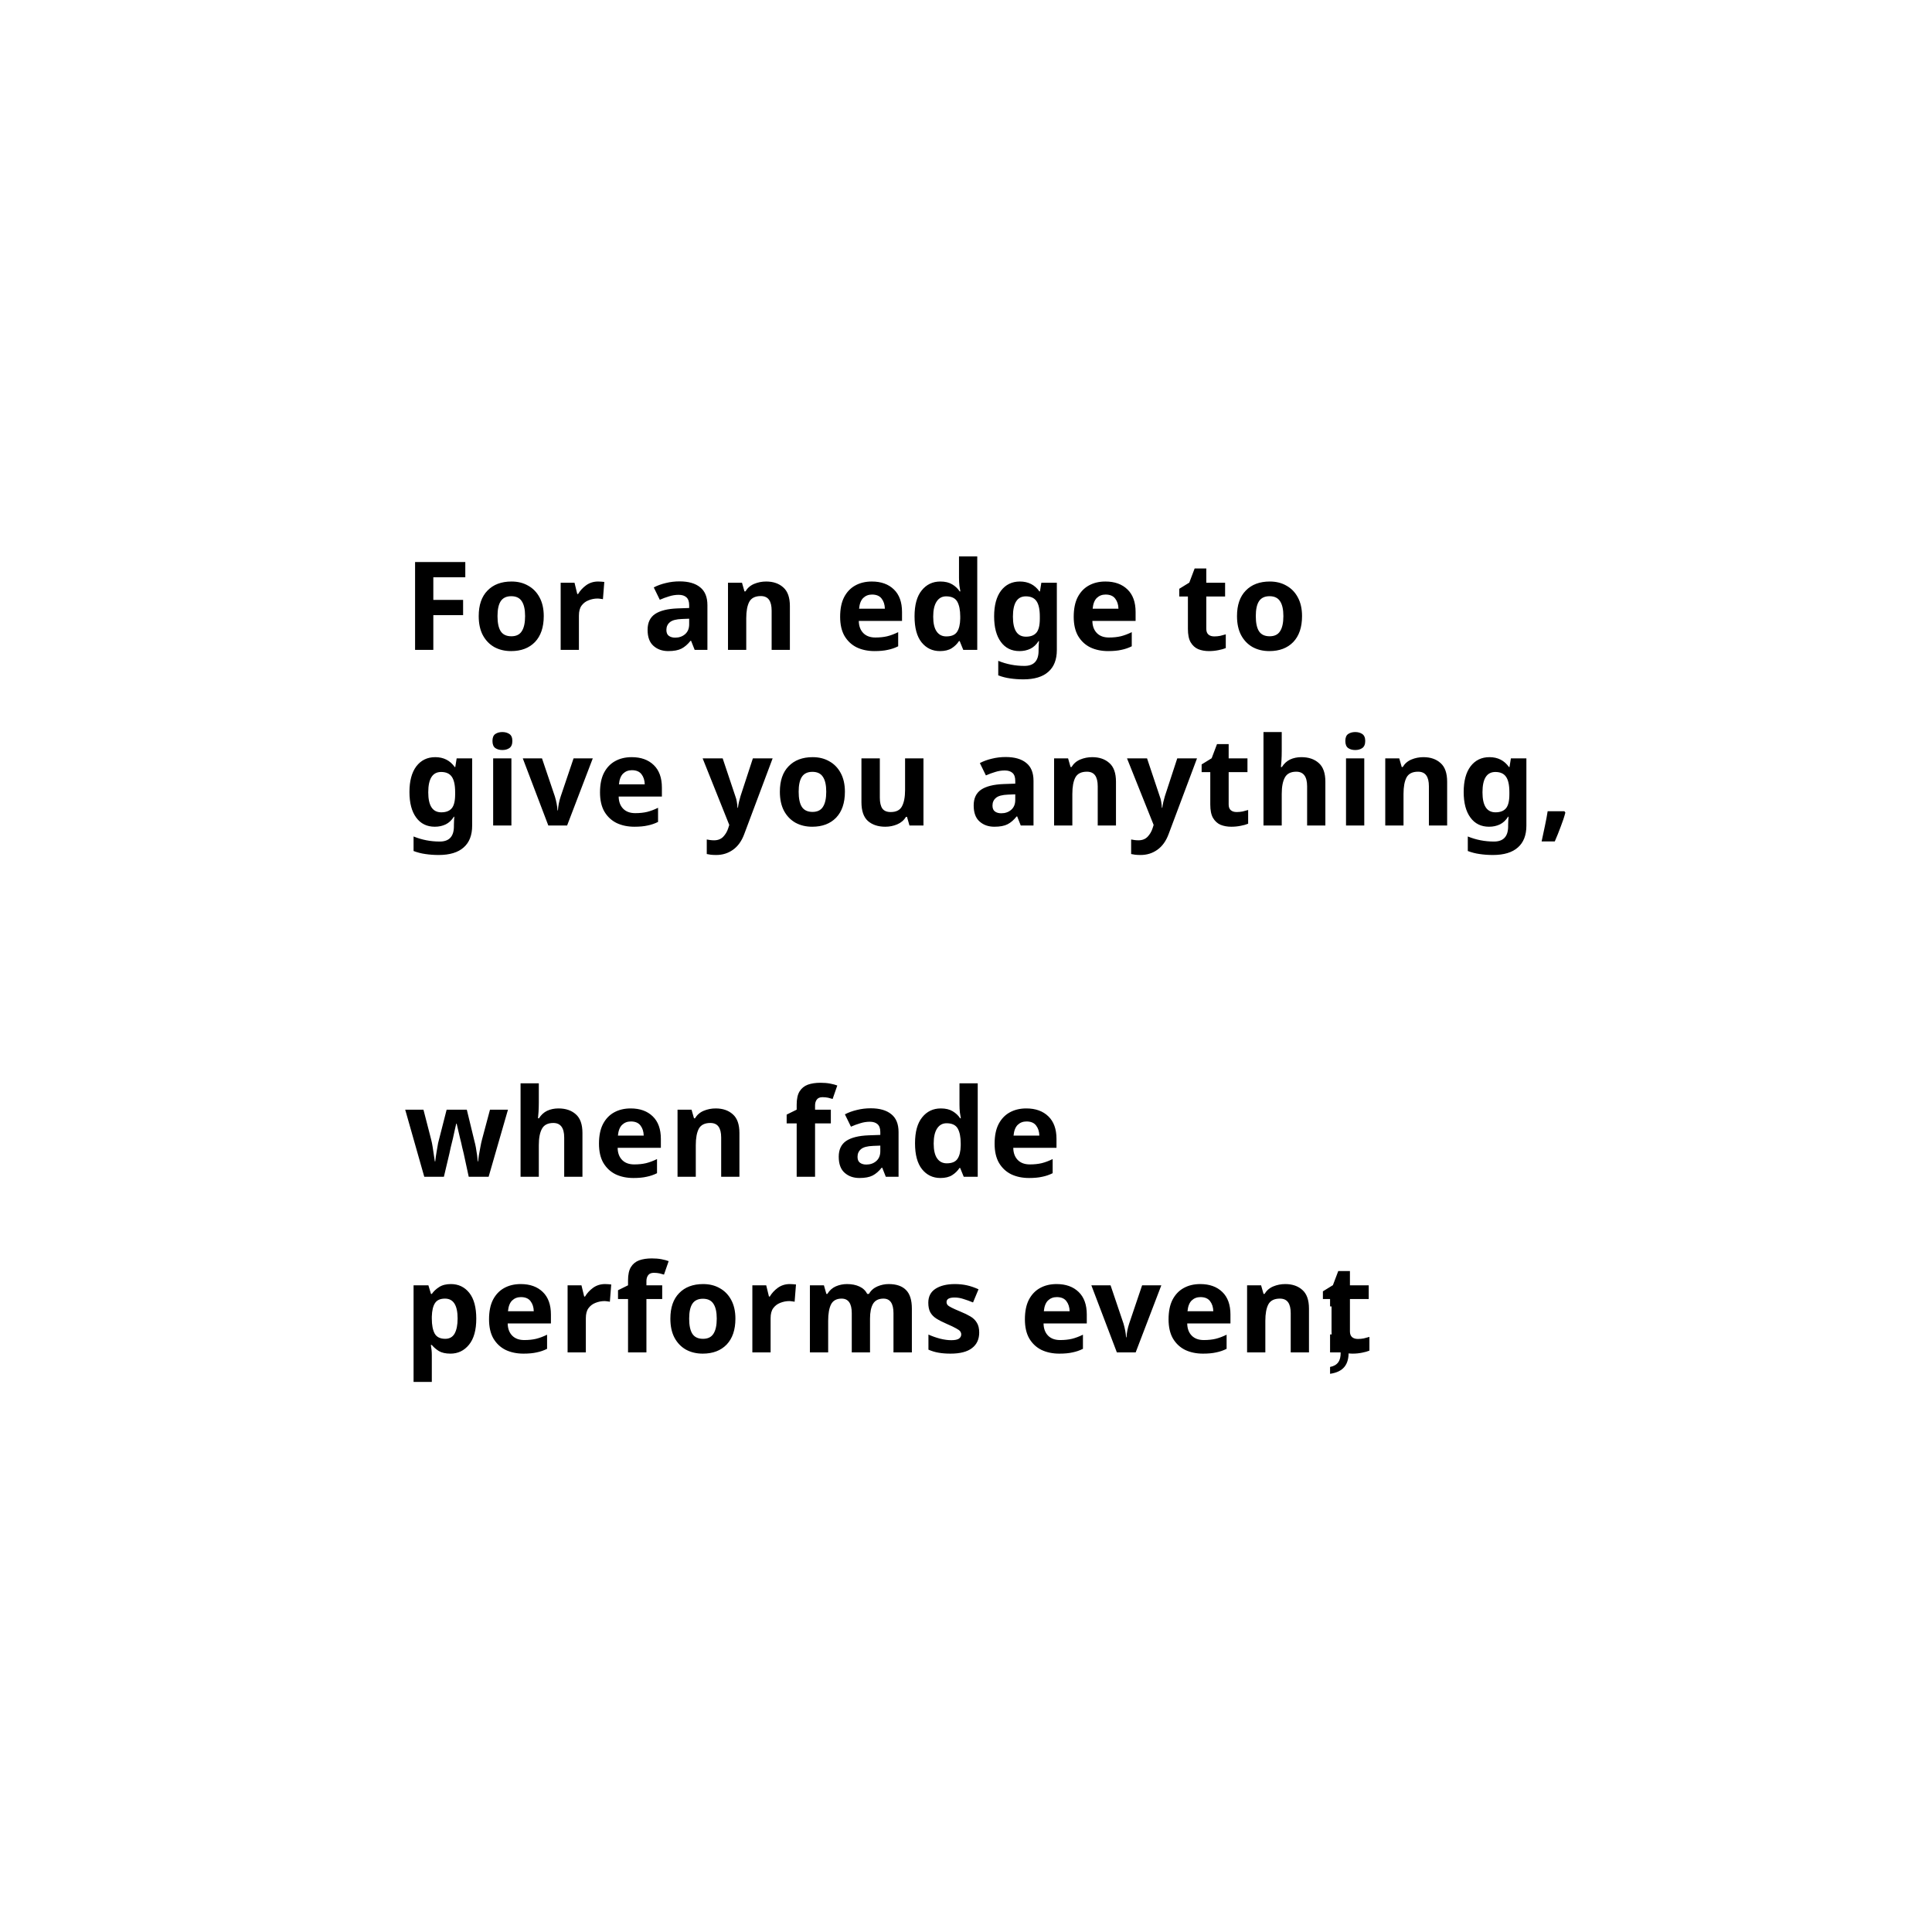
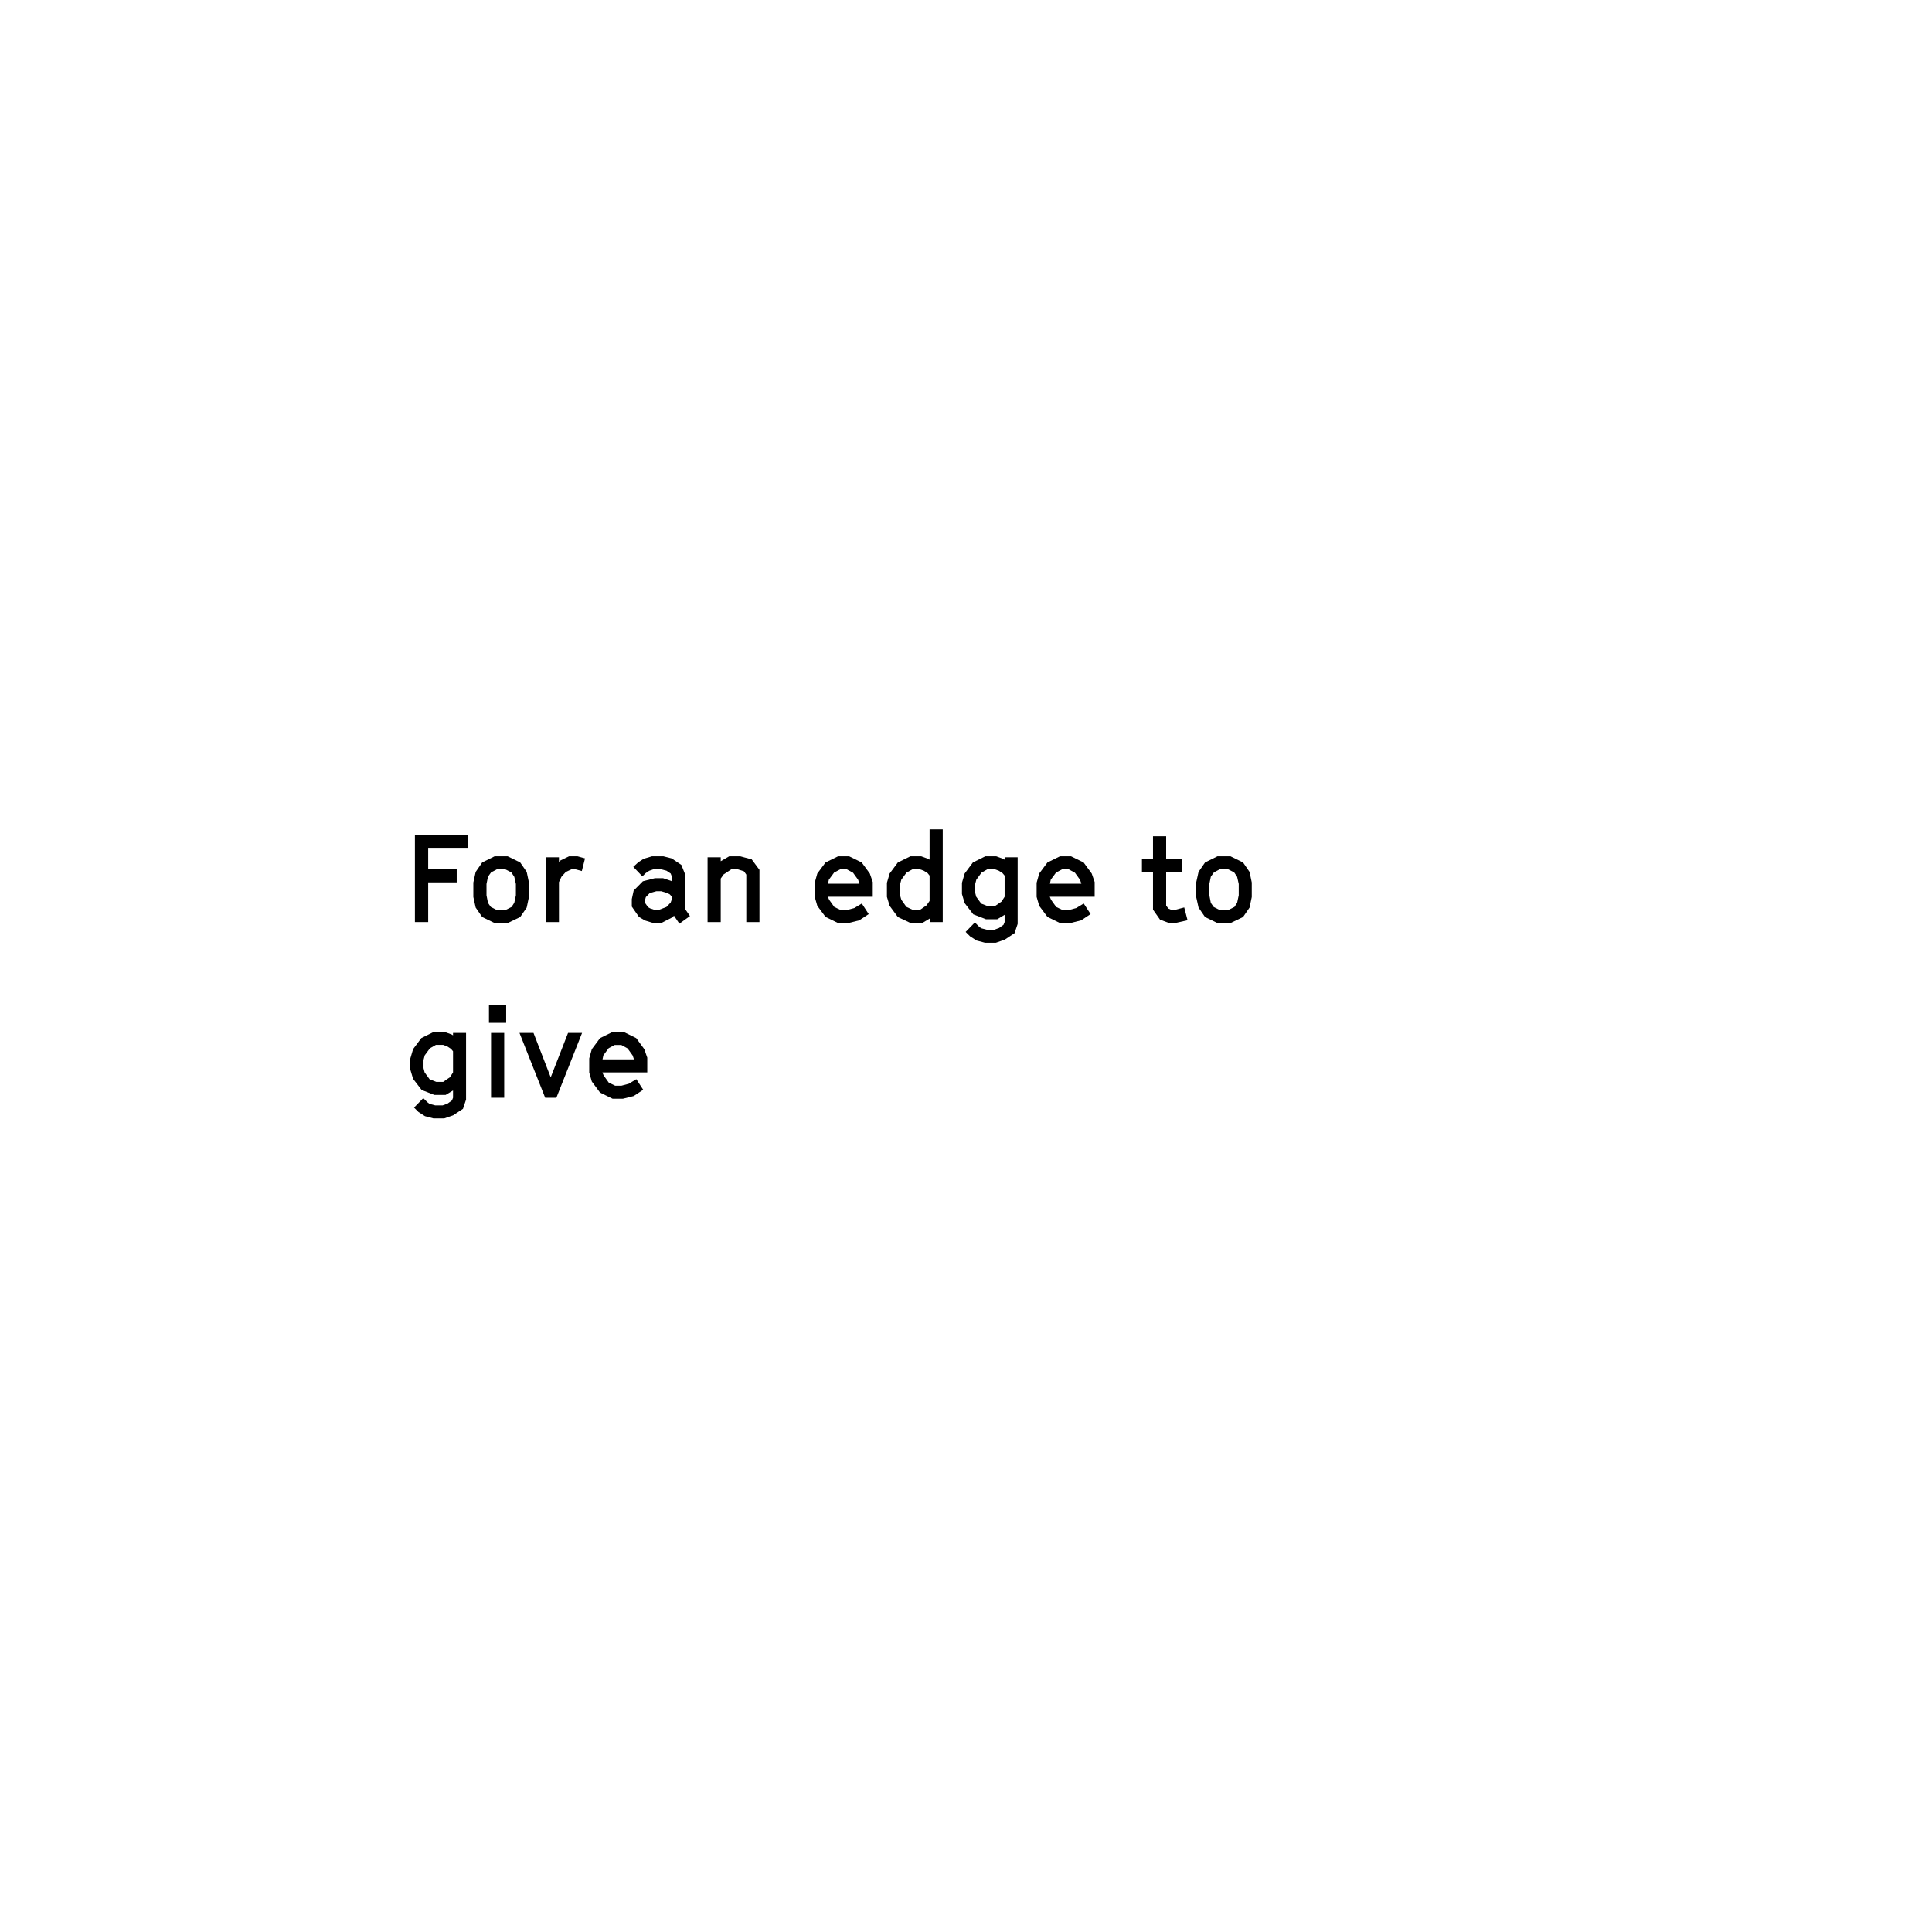
<svg xmlns="http://www.w3.org/2000/svg" xmlns:xlink="http://www.w3.org/1999/xlink" width="220px" height="220px" viewBox="0 0 220 220" version="1.1">
  <defs>
    <path d="M0,0 L220,0 L220,220 L0,220 L0,0 Z" id="path-1" />
  </defs>
-   <g id="square-2-copy-14" stroke="none" fill="none" xlink:href="#path-1" font-family="GTCinetypeTrial-Bd, GT Cinetype Trial" font-size="14" font-weight="bold" letter-spacing="0.2" line-spacing="20">
-     <text id="For-an-edge-to-give" fill="#000000">
-       <tspan x="46" y="74">For an edge to </tspan>
-       <tspan x="46" y="94">give you anything, </tspan>
-       <tspan x="46" y="114" />
-       <tspan x="46" y="134">when fade </tspan>
-       <tspan x="46" y="154">performs event</tspan>
-       <tspan x="149.88" y="154" font-family="Helvetica-Bold, Helvetica">;</tspan>
-       <tspan x="154.742" y="154"> </tspan>
-     </text>
+   <g id="square-2-copy-17" stroke="none" fill="none" xlink:href="#path-1" fill-rule="evenodd" stroke-width="1">
+     <g id="For-an-edge-to-give" transform="translate(46, 90)" fill="#000000">
+       <polygon id="Path" fill-rule="nonzero" points="1.246 15 2.758 15 2.758 10.478 6.006 10.478 6.006 8.966 2.758 8.966 2.758 6.544 7.322 6.544 7.322 5.046 1.246 5.046" />
+       <path d="M10.322,15.112 L11.806,15.112 L13.234,14.426 L13.976,13.348 L14.228,12.144 L14.228,10.492 L13.976,9.288 L13.234,8.21 L11.806,7.51 L10.322,7.51 L8.908,8.21 L8.166,9.288 L7.9,10.492 L7.9,12.144 L8.166,13.348 L8.908,14.426 L10.322,15.112 Z M10.602,13.642 L9.888,13.278 L9.566,12.816 L9.398,11.948 L9.398,10.66 L9.566,9.834 L9.916,9.344 L10.574,8.994 L11.54,8.994 L12.226,9.344 L12.562,9.848 L12.744,10.66 L12.744,11.948 L12.562,12.802 L12.254,13.278 L11.526,13.642 L10.602,13.642 Z" id="Shape" fill-rule="nonzero" />
+       <polygon id="Path" fill-rule="nonzero" points="16.15 15 17.648 15 17.648 10.45 17.928 9.848 18.418 9.302 19.062 8.994 19.538 8.994 20.252 9.19 20.616 7.748 19.762 7.51 18.796 7.51 17.816 7.986 17.648 8.154 17.648 7.622 16.15 7.622" />
+       <path d="M31.362,15.182 L32.566,14.314 L31.978,13.46 L31.978,9.47 L31.586,8.49 L30.48,7.748 L29.542,7.51 L28.24,7.51 L27.302,7.79 L26.672,8.196 L26.112,8.714 L27.148,9.792 L27.54,9.414 L27.918,9.162 L28.38,8.994 L29.276,8.994 L29.892,9.148 L30.368,9.47 L30.48,9.75 L30.48,10.352 L30.424,10.31 L29.5,10.002 L28.576,10.002 L27.204,10.352 L26.154,11.416 L25.944,12.382 L25.944,13.236 L26.756,14.412 L27.442,14.818 L28.394,15.112 L29.29,15.112 L30.578,14.454 L30.746,14.272 L31.362,15.182 Z M28.59,13.628 L28.044,13.446 L27.792,13.306 L27.442,12.802 L27.442,12.522 L27.54,12.158 L27.988,11.696 L28.744,11.486 L29.29,11.486 L29.934,11.682 L30.256,11.836 L30.48,12.074 L30.48,12.466 L30.368,12.774 L29.892,13.278 L28.982,13.628 L28.59,13.628 Z" id="Shape" fill-rule="nonzero" />
+       <polygon id="Path" fill-rule="nonzero" points="34.572 15 36.07 15 36.07 10.044 36.406 9.568 37.274 8.994 38.016 8.994 38.716 9.218 38.982 9.596 38.982 15 40.48 15 40.48 9.05 39.598 7.86 38.296 7.51 37.036 7.51 36.07 8.07 36.07 7.622 34.572 7.622" />
+       <path d="M49.434,15.112 L50.61,15.112 L51.842,14.804 L52.92,14.09 L52.136,12.886 L51.282,13.404 L50.442,13.628 L49.728,13.628 L49,13.278 L48.412,12.452 L48.272,12.116 L53.382,12.116 L53.382,10.436 L53.046,9.47 L52.122,8.21 L50.694,7.51 L49.434,7.51 L48.006,8.21 L47.068,9.47 L46.774,10.52 L46.774,12.13 L47.068,13.152 L48.006,14.412 L49.434,15.112 Z M48.286,10.632 L48.384,10.17 L48.986,9.358 L49.672,8.994 L50.428,8.994 L51.142,9.386 L51.716,10.184 L51.87,10.632 L48.286,10.632 Z" id="Shape" fill-rule="nonzero" />
+       <path d="M57.698,15.112 L59.014,15.112 L59.868,14.594 L59.868,15 L61.352,15 L61.352,4.444 L59.854,4.444 L59.854,7.902 L59.742,7.818 L58.902,7.51 L57.67,7.51 L56.242,8.21 L55.304,9.47 L54.996,10.52 L54.996,12.13 L55.304,13.152 L56.242,14.426 L57.698,15.112 Z M57.978,13.628 L57.208,13.264 L56.634,12.452 L56.494,11.962 L56.494,10.702 L56.634,10.17 L57.222,9.372 L57.922,8.98 L58.72,8.98 L59.182,9.148 L59.63,9.428 L59.854,9.708 L59.854,12.592 L59.504,13.096 L58.734,13.628 L57.978,13.628 Z" id="Shape" fill-rule="nonzero" />
+       <path d="M66.158,17.352 L67.404,17.352 L68.412,17.002 L69.532,16.26 L69.882,15.21 L69.882,7.622 L68.398,7.622 L68.398,7.902 L68.286,7.818 L67.446,7.51 L66.2,7.51 L64.786,8.21 L63.848,9.47 L63.54,10.52 L63.54,11.808 L63.848,12.844 L64.828,14.118 L66.27,14.678 L67.558,14.678 L68.398,14.174 L68.398,15 L68.272,15.308 L67.768,15.672 L67.222,15.868 L66.368,15.868 L65.724,15.7 L65.472,15.504 L65.01,15.042 L63.96,16.12 L64.464,16.624 L65.206,17.1 L66.158,17.352 Z M66.494,13.194 L65.738,12.9 L65.164,12.116 L65.038,11.626 L65.038,10.702 L65.178,10.17 L65.766,9.372 L66.452,8.98 L67.264,8.98 L67.726,9.148 L68.16,9.428 L68.398,9.708 L68.398,12.116 L68.048,12.662 L67.278,13.194 L66.494,13.194 Z" id="Shape" fill-rule="nonzero" />
+       <path d="M74.702,15.112 L75.878,15.112 L77.11,14.804 L78.188,14.09 L77.404,12.886 L76.55,13.404 L75.71,13.628 L74.996,13.628 L74.268,13.278 L73.68,12.452 L73.54,12.116 L78.65,12.116 L78.65,10.436 L78.314,9.47 L77.39,8.21 L75.962,7.51 L74.702,7.51 L73.274,8.21 L72.336,9.47 L72.042,10.52 L72.042,12.13 L72.336,13.152 L73.274,14.412 L74.702,15.112 Z M73.554,10.632 L73.652,10.17 L74.254,9.358 L74.94,8.994 L75.696,8.994 L76.41,9.386 L76.984,10.184 L77.138,10.632 L73.554,10.632 Z" id="Shape" fill-rule="nonzero" />
+       <polygon id="Path" fill-rule="nonzero" points="87.128 15.112 87.8 15.112 89.228 14.79 88.85 13.334 87.716 13.628 87.422 13.628 87.044 13.46 86.792 13.124 86.792 9.288 88.626 9.288 88.626 7.804 86.792 7.804 86.792 5.228 85.294 5.228 85.294 7.804 84.034 7.804 84.034 9.288 85.294 9.288 85.294 13.586 86.092 14.72" />
+       <path d="M92.634,15.112 L94.118,15.112 L95.546,14.426 L96.288,13.348 L96.54,12.144 L96.54,10.492 L96.288,9.288 L95.546,8.21 L94.118,7.51 L92.634,7.51 L91.22,8.21 L90.478,9.288 L90.212,10.492 L90.212,12.144 L90.478,13.348 L91.22,14.426 L92.634,15.112 Z M92.914,13.642 L92.2,13.278 L91.878,12.816 L91.71,11.948 L91.71,10.66 L91.878,9.834 L92.228,9.344 L92.886,8.994 L93.852,8.994 L94.538,9.344 L94.874,9.848 L95.056,10.66 L95.056,11.948 L94.874,12.802 L94.566,13.278 L93.838,13.642 L92.914,13.642 Z" id="Shape" fill-rule="nonzero" />
+       <path d="M3.346,37.352 L4.592,37.352 L5.6,37.002 L6.72,36.26 L7.07,35.21 L7.07,27.622 L5.586,27.622 L5.586,27.902 L5.474,27.818 L4.634,27.51 L3.388,27.51 L1.974,28.21 L1.036,29.47 L0.728,30.52 L0.728,31.808 L1.036,32.844 L2.016,34.118 L3.458,34.678 L4.746,34.678 L5.586,34.174 L5.586,35 L5.46,35.308 L4.956,35.672 L4.41,35.868 L3.556,35.868 L2.912,35.7 L2.66,35.504 L2.198,35.042 L1.148,36.12 L1.652,36.624 L2.394,37.1 L3.346,37.352 Z M3.682,33.194 L2.926,32.9 L2.352,32.116 L2.226,31.626 L2.226,30.702 L2.366,30.17 L2.954,29.372 L3.64,28.98 L4.452,28.98 L4.914,29.148 L5.348,29.428 L5.586,29.708 L5.586,32.116 L5.236,32.662 L4.466,33.194 L3.682,33.194 Z" id="Shape" fill-rule="nonzero" />
+       <path d="M9.678,26.474 L11.638,26.474 L11.638,24.444 L9.678,24.444 L9.678,26.474 Z M9.916,35 L11.414,35 L11.414,27.622 L9.916,27.622 L9.916,35 Z" id="Shape" fill-rule="nonzero" />
+       <polygon id="Path" fill-rule="nonzero" points="16.08 35 17.354 35 20.28 27.622 18.684 27.622 16.71 32.676 14.75 27.622 13.154 27.622" />
+       <path d="M23.756,35.112 L24.932,35.112 L26.164,34.804 L27.242,34.09 L26.458,32.886 L25.604,33.404 L24.764,33.628 L24.05,33.628 L23.322,33.278 L22.734,32.452 L22.594,32.116 L27.704,32.116 L27.704,30.436 L27.368,29.47 L26.444,28.21 L25.016,27.51 L23.756,27.51 L22.328,28.21 L21.39,29.47 L21.096,30.52 L21.096,32.13 L21.39,33.152 L22.328,34.412 L23.756,35.112 Z M22.608,30.632 L22.706,30.17 L23.308,29.358 L23.994,28.994 L24.75,28.994 L25.464,29.386 L26.038,30.184 L26.192,30.632 L22.608,30.632 Z" id="Shape" fill-rule="nonzero" />
+     </g>
  </g>
</svg>
